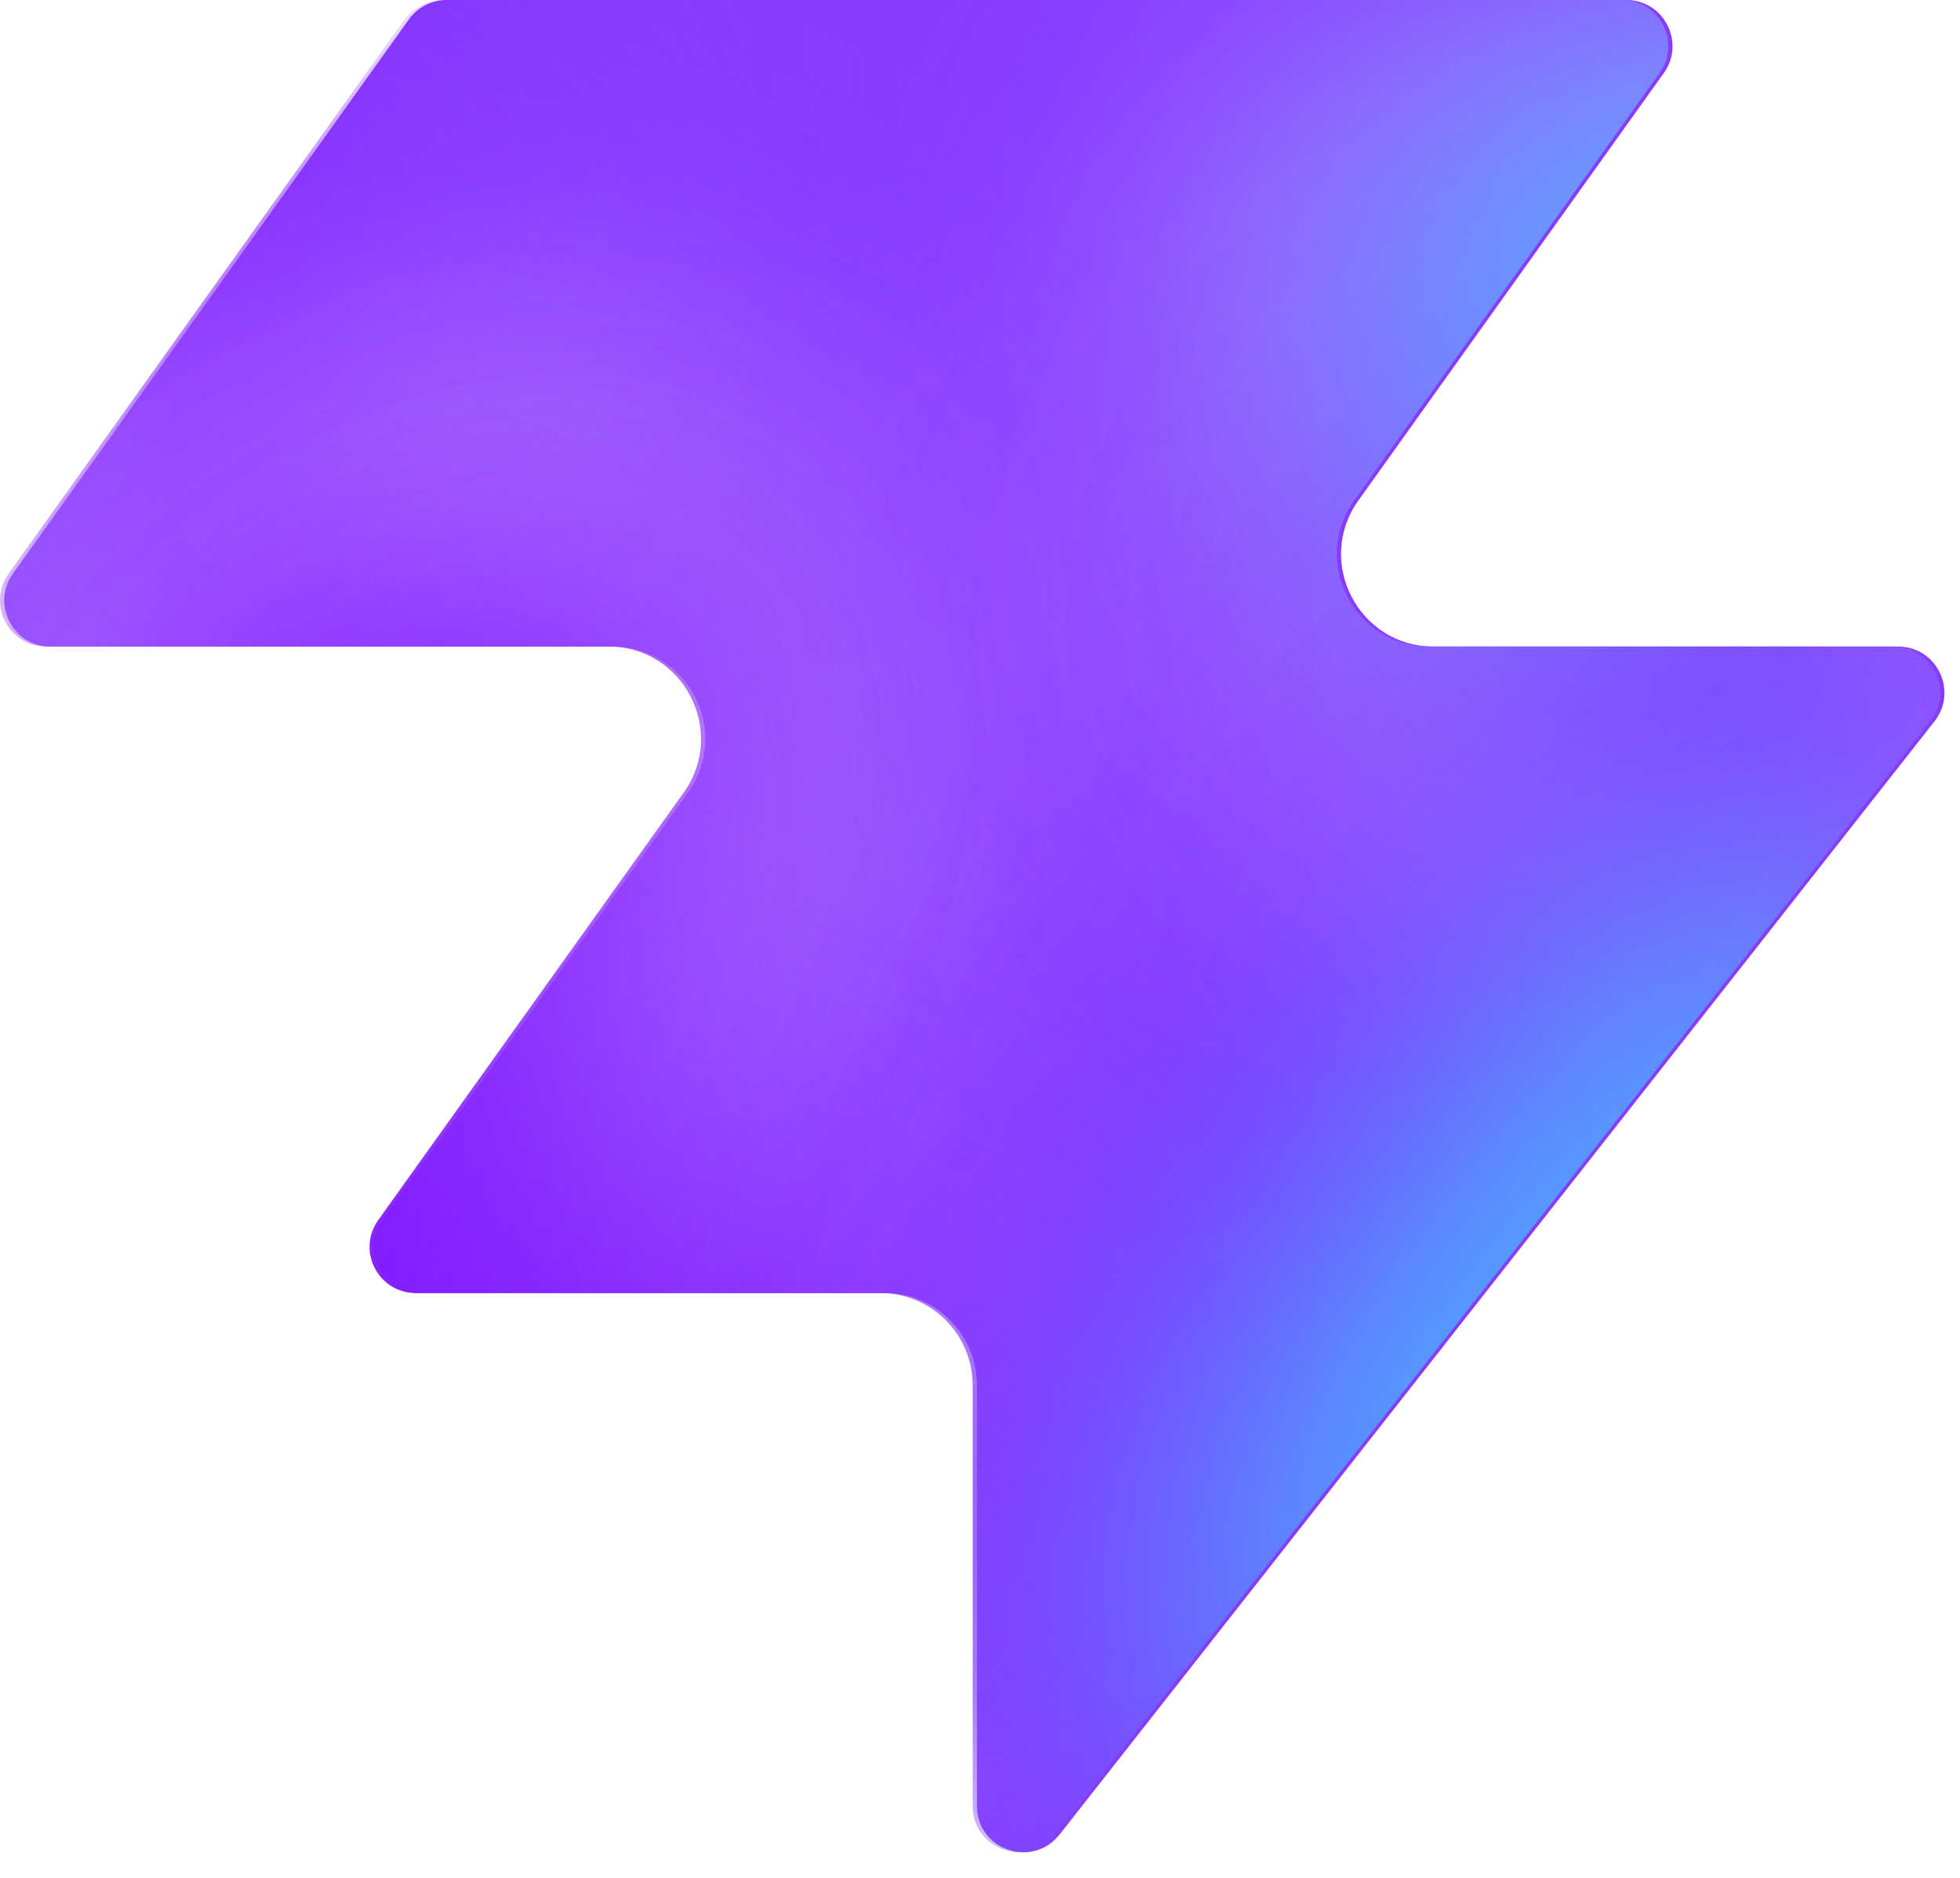
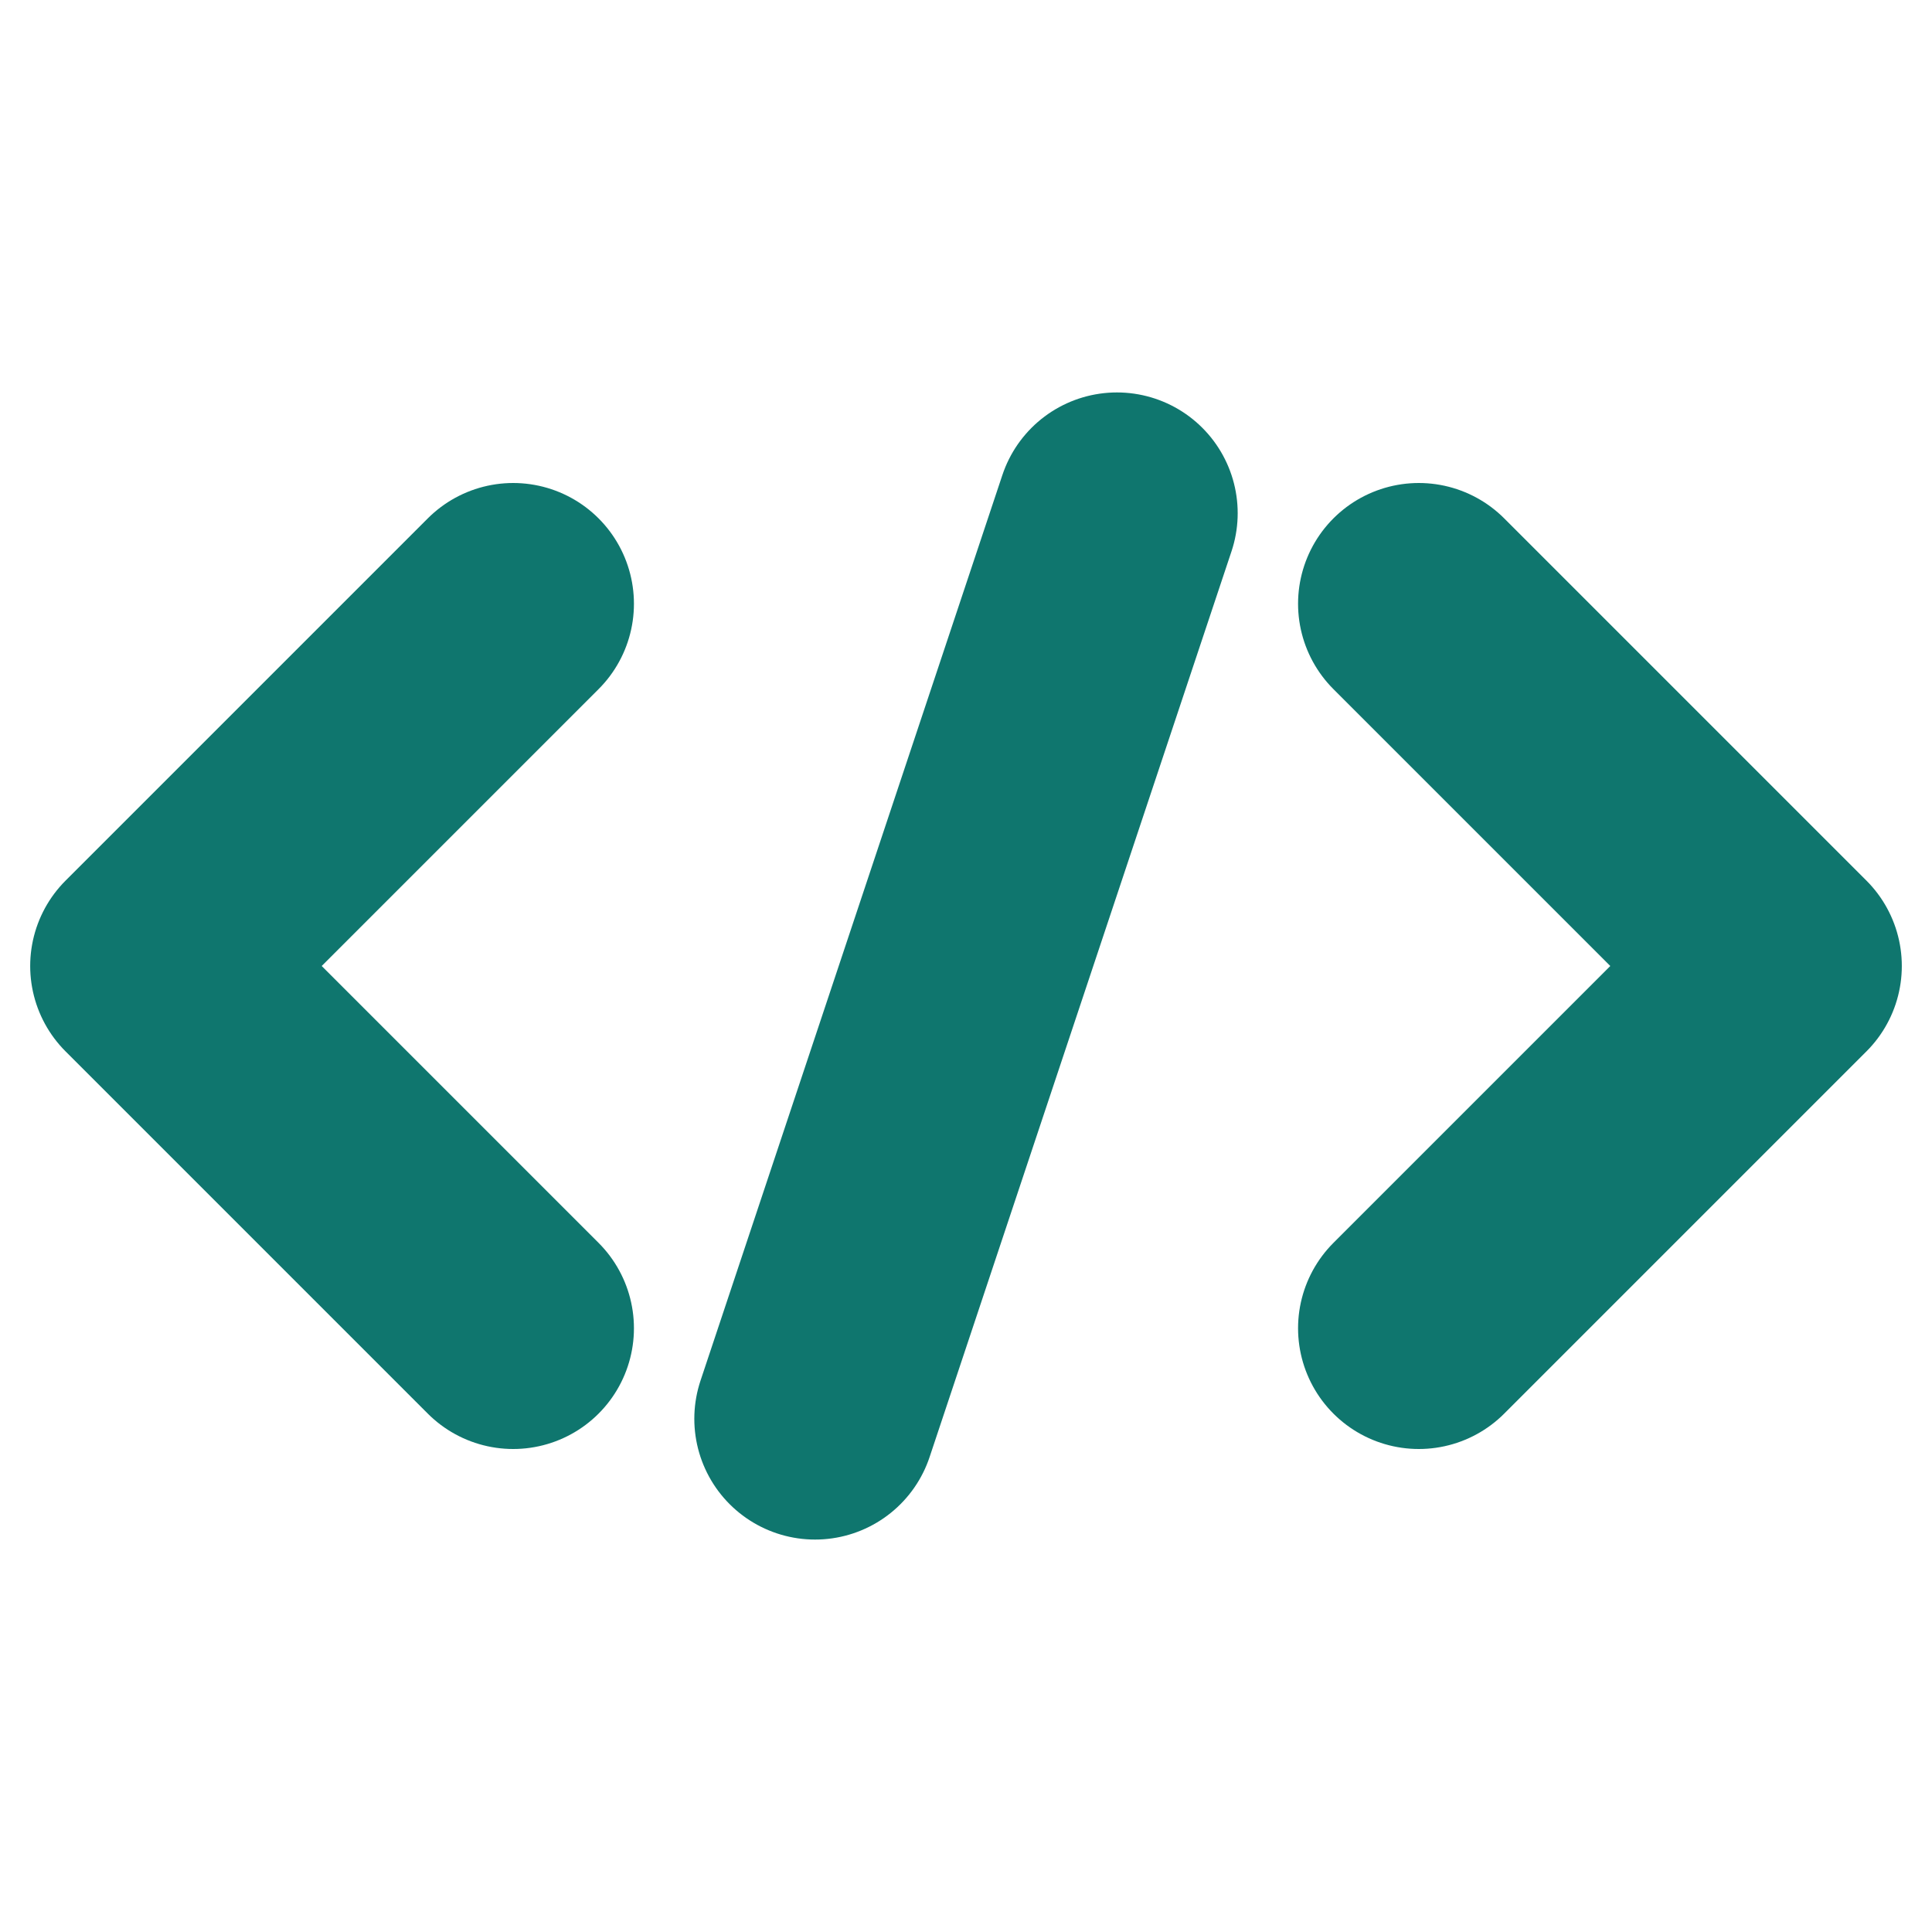
- <svg xmlns="http://www.w3.org/2000/svg" width="48" height="46" fill="none" viewBox="0 0 48 46">
-   <path fill="#863bff" d="M25.946 44.938c-.664.845-2.021.375-2.021-.698V33.937a2.26 2.26 0 0 0-2.262-2.262H10.287c-.92 0-1.456-1.04-.92-1.788l7.48-10.471c1.07-1.497 0-3.578-1.842-3.578H1.237c-.92 0-1.456-1.04-.92-1.788L10.013.474c.214-.297.556-.474.92-.474h28.894c.92 0 1.456 1.04.92 1.788l-7.48 10.471c-1.07 1.498 0 3.579 1.842 3.579h11.377c.943 0 1.473 1.088.89 1.83L25.947 44.94z" style="fill:#863bff;fill:color(display-p3 .525 .23 1);fill-opacity:1" />
-   <mask id="a" width="48" height="46" x="0" y="0" maskUnits="userSpaceOnUse" style="mask-type:alpha">
-     <path fill="#000" d="M25.842 44.938c-.664.844-2.021.375-2.021-.698V33.937a2.26 2.26 0 0 0-2.262-2.262H10.183c-.92 0-1.456-1.04-.92-1.788l7.48-10.471c1.07-1.498 0-3.579-1.842-3.579H1.133c-.92 0-1.456-1.04-.92-1.787L9.91.473c.214-.297.556-.474.92-.474h28.894c.92 0 1.456 1.04.92 1.788l-7.48 10.471c-1.07 1.498 0 3.578 1.842 3.578h11.377c.943 0 1.473 1.088.89 1.832L25.843 44.94z" style="fill:#000;fill-opacity:1" />
-   </mask>
-   <g mask="url(#a)">
-     <g filter="url(#b)">
-       <ellipse cx="5.508" cy="14.704" fill="#ede6ff" rx="5.508" ry="14.704" style="fill:#ede6ff;fill:color(display-p3 .927 .903 1);fill-opacity:1" transform="matrix(.00324 1 1 -.00324 -4.47 31.516)" />
-     </g>
-     <g filter="url(#c)">
-       <ellipse cx="10.399" cy="29.851" fill="#ede6ff" rx="10.399" ry="29.851" style="fill:#ede6ff;fill:color(display-p3 .927 .903 1);fill-opacity:1" transform="matrix(.00324 1 1 -.00324 -39.328 7.883)" />
-     </g>
-     <g filter="url(#d)">
-       <ellipse cx="5.508" cy="30.487" fill="#7e14ff" rx="5.508" ry="30.487" style="fill:#7e14ff;fill:color(display-p3 .492 .077 1);fill-opacity:1" transform="rotate(89.814 -25.913 -14.639)scale(1 -1)" />
-     </g>
-     <g filter="url(#e)">
-       <ellipse cx="5.508" cy="30.599" fill="#7e14ff" rx="5.508" ry="30.599" style="fill:#7e14ff;fill:color(display-p3 .492 .077 1);fill-opacity:1" transform="rotate(89.814 -32.644 -3.334)scale(1 -1)" />
-     </g>
-     <g filter="url(#f)">
-       <ellipse cx="5.508" cy="30.599" fill="#7e14ff" rx="5.508" ry="30.599" style="fill:#7e14ff;fill:color(display-p3 .492 .077 1);fill-opacity:1" transform="matrix(.00324 1 1 -.00324 -34.34 30.47)" />
-     </g>
-     <g filter="url(#g)">
-       <ellipse cx="14.072" cy="22.078" fill="#ede6ff" rx="14.072" ry="22.078" style="fill:#ede6ff;fill:color(display-p3 .927 .903 1);fill-opacity:1" transform="rotate(93.35 24.506 48.493)scale(-1 1)" />
-     </g>
-     <g filter="url(#h)">
-       <ellipse cx="3.47" cy="21.501" fill="#7e14ff" rx="3.47" ry="21.501" style="fill:#7e14ff;fill:color(display-p3 .492 .077 1);fill-opacity:1" transform="rotate(89.009 28.708 47.59)scale(-1 1)" />
-     </g>
-     <g filter="url(#i)">
-       <ellipse cx="3.47" cy="21.501" fill="#7e14ff" rx="3.47" ry="21.501" style="fill:#7e14ff;fill:color(display-p3 .492 .077 1);fill-opacity:1" transform="rotate(89.009 28.708 47.59)scale(-1 1)" />
-     </g>
-     <g filter="url(#j)">
-       <ellipse cx=".387" cy="8.972" fill="#7e14ff" rx="4.407" ry="29.108" style="fill:#7e14ff;fill:color(display-p3 .492 .077 1);fill-opacity:1" transform="rotate(39.51 .387 8.972)" />
-     </g>
-     <g filter="url(#k)">
-       <ellipse cx="47.523" cy="-6.092" fill="#7e14ff" rx="4.407" ry="29.108" style="fill:#7e14ff;fill:color(display-p3 .492 .077 1);fill-opacity:1" transform="rotate(37.892 47.523 -6.092)" />
-     </g>
-     <g filter="url(#l)">
-       <ellipse cx="41.412" cy="6.333" fill="#47bfff" rx="5.971" ry="9.665" style="fill:#47bfff;fill:color(display-p3 .28 .748 1);fill-opacity:1" transform="rotate(37.892 41.412 6.333)" />
-     </g>
-     <g filter="url(#m)">
-       <ellipse cx="-1.879" cy="38.332" fill="#7e14ff" rx="4.407" ry="29.108" style="fill:#7e14ff;fill:color(display-p3 .492 .077 1);fill-opacity:1" transform="rotate(37.892 -1.88 38.332)" />
-     </g>
-     <g filter="url(#n)">
-       <ellipse cx="-1.879" cy="38.332" fill="#7e14ff" rx="4.407" ry="29.108" style="fill:#7e14ff;fill:color(display-p3 .492 .077 1);fill-opacity:1" transform="rotate(37.892 -1.88 38.332)" />
-     </g>
-     <g filter="url(#o)">
-       <ellipse cx="35.651" cy="29.907" fill="#7e14ff" rx="4.407" ry="29.108" style="fill:#7e14ff;fill:color(display-p3 .492 .077 1);fill-opacity:1" transform="rotate(37.892 35.651 29.907)" />
-     </g>
-     <g filter="url(#p)">
-       <ellipse cx="38.418" cy="32.4" fill="#47bfff" rx="5.971" ry="15.297" style="fill:#47bfff;fill:color(display-p3 .28 .748 1);fill-opacity:1" transform="rotate(37.892 38.418 32.4)" />
-     </g>
-   </g>
-   <defs>
-     <filter id="b" width="60.045" height="41.654" x="-19.77" y="16.149" color-interpolation-filters="sRGB" filterUnits="userSpaceOnUse">
-       <feFlood flood-opacity="0" result="BackgroundImageFix" />
-       <feBlend in="SourceGraphic" in2="BackgroundImageFix" result="shape" />
-       <feGaussianBlur result="effect1_foregroundBlur_2002_17158" stdDeviation="7.659" />
-     </filter>
-     <filter id="c" width="90.34" height="51.437" x="-54.613" y="-7.533" color-interpolation-filters="sRGB" filterUnits="userSpaceOnUse">
-       <feFlood flood-opacity="0" result="BackgroundImageFix" />
-       <feBlend in="SourceGraphic" in2="BackgroundImageFix" result="shape" />
-       <feGaussianBlur result="effect1_foregroundBlur_2002_17158" stdDeviation="7.659" />
-     </filter>
-     <filter id="d" width="79.355" height="29.4" x="-49.64" y="2.03" color-interpolation-filters="sRGB" filterUnits="userSpaceOnUse">
-       <feFlood flood-opacity="0" result="BackgroundImageFix" />
-       <feBlend in="SourceGraphic" in2="BackgroundImageFix" result="shape" />
-       <feGaussianBlur result="effect1_foregroundBlur_2002_17158" stdDeviation="4.596" />
-     </filter>
-     <filter id="e" width="79.579" height="29.4" x="-45.045" y="20.029" color-interpolation-filters="sRGB" filterUnits="userSpaceOnUse">
-       <feFlood flood-opacity="0" result="BackgroundImageFix" />
-       <feBlend in="SourceGraphic" in2="BackgroundImageFix" result="shape" />
-       <feGaussianBlur result="effect1_foregroundBlur_2002_17158" stdDeviation="4.596" />
-     </filter>
-     <filter id="f" width="79.579" height="29.4" x="-43.513" y="21.178" color-interpolation-filters="sRGB" filterUnits="userSpaceOnUse">
-       <feFlood flood-opacity="0" result="BackgroundImageFix" />
-       <feBlend in="SourceGraphic" in2="BackgroundImageFix" result="shape" />
-       <feGaussianBlur result="effect1_foregroundBlur_2002_17158" stdDeviation="4.596" />
-     </filter>
-     <filter id="g" width="74.749" height="58.852" x="15.756" y="-17.901" color-interpolation-filters="sRGB" filterUnits="userSpaceOnUse">
-       <feFlood flood-opacity="0" result="BackgroundImageFix" />
-       <feBlend in="SourceGraphic" in2="BackgroundImageFix" result="shape" />
-       <feGaussianBlur result="effect1_foregroundBlur_2002_17158" stdDeviation="7.659" />
-     </filter>
-     <filter id="h" width="61.377" height="25.362" x="23.548" y="2.284" color-interpolation-filters="sRGB" filterUnits="userSpaceOnUse">
-       <feFlood flood-opacity="0" result="BackgroundImageFix" />
-       <feBlend in="SourceGraphic" in2="BackgroundImageFix" result="shape" />
-       <feGaussianBlur result="effect1_foregroundBlur_2002_17158" stdDeviation="4.596" />
-     </filter>
-     <filter id="i" width="61.377" height="25.362" x="23.548" y="2.284" color-interpolation-filters="sRGB" filterUnits="userSpaceOnUse">
-       <feFlood flood-opacity="0" result="BackgroundImageFix" />
-       <feBlend in="SourceGraphic" in2="BackgroundImageFix" result="shape" />
-       <feGaussianBlur result="effect1_foregroundBlur_2002_17158" stdDeviation="4.596" />
-     </filter>
-     <filter id="j" width="56.045" height="63.649" x="-27.636" y="-22.853" color-interpolation-filters="sRGB" filterUnits="userSpaceOnUse">
-       <feFlood flood-opacity="0" result="BackgroundImageFix" />
-       <feBlend in="SourceGraphic" in2="BackgroundImageFix" result="shape" />
-       <feGaussianBlur result="effect1_foregroundBlur_2002_17158" stdDeviation="4.596" />
-     </filter>
-     <filter id="k" width="54.814" height="64.646" x="20.116" y="-38.415" color-interpolation-filters="sRGB" filterUnits="userSpaceOnUse">
-       <feFlood flood-opacity="0" result="BackgroundImageFix" />
-       <feBlend in="SourceGraphic" in2="BackgroundImageFix" result="shape" />
-       <feGaussianBlur result="effect1_foregroundBlur_2002_17158" stdDeviation="4.596" />
-     </filter>
-     <filter id="l" width="33.541" height="35.313" x="24.641" y="-11.323" color-interpolation-filters="sRGB" filterUnits="userSpaceOnUse">
-       <feFlood flood-opacity="0" result="BackgroundImageFix" />
-       <feBlend in="SourceGraphic" in2="BackgroundImageFix" result="shape" />
-       <feGaussianBlur result="effect1_foregroundBlur_2002_17158" stdDeviation="4.596" />
-     </filter>
-     <filter id="m" width="54.814" height="64.646" x="-29.286" y="6.009" color-interpolation-filters="sRGB" filterUnits="userSpaceOnUse">
-       <feFlood flood-opacity="0" result="BackgroundImageFix" />
-       <feBlend in="SourceGraphic" in2="BackgroundImageFix" result="shape" />
-       <feGaussianBlur result="effect1_foregroundBlur_2002_17158" stdDeviation="4.596" />
-     </filter>
-     <filter id="n" width="54.814" height="64.646" x="-29.286" y="6.009" color-interpolation-filters="sRGB" filterUnits="userSpaceOnUse">
-       <feFlood flood-opacity="0" result="BackgroundImageFix" />
-       <feBlend in="SourceGraphic" in2="BackgroundImageFix" result="shape" />
-       <feGaussianBlur result="effect1_foregroundBlur_2002_17158" stdDeviation="4.596" />
-     </filter>
-     <filter id="o" width="54.814" height="64.646" x="8.244" y="-2.416" color-interpolation-filters="sRGB" filterUnits="userSpaceOnUse">
-       <feFlood flood-opacity="0" result="BackgroundImageFix" />
-       <feBlend in="SourceGraphic" in2="BackgroundImageFix" result="shape" />
-       <feGaussianBlur result="effect1_foregroundBlur_2002_17158" stdDeviation="4.596" />
-     </filter>
-     <filter id="p" width="39.409" height="43.623" x="18.713" y="10.588" color-interpolation-filters="sRGB" filterUnits="userSpaceOnUse">
-       <feFlood flood-opacity="0" result="BackgroundImageFix" />
-       <feBlend in="SourceGraphic" in2="BackgroundImageFix" result="shape" />
-       <feGaussianBlur result="effect1_foregroundBlur_2002_17158" stdDeviation="4.596" />
-     </filter>
-   </defs>
+ <svg xmlns="http://www.w3.org/2000/svg" viewBox="0 0 64 64">
+   <path fill="none" stroke="#0f766e" stroke-linecap="round" stroke-linejoin="round" stroke-width="8" d="M17 20 5 32l12 12m30-24 12 12-12 12M37 17 27 47" />
</svg>
